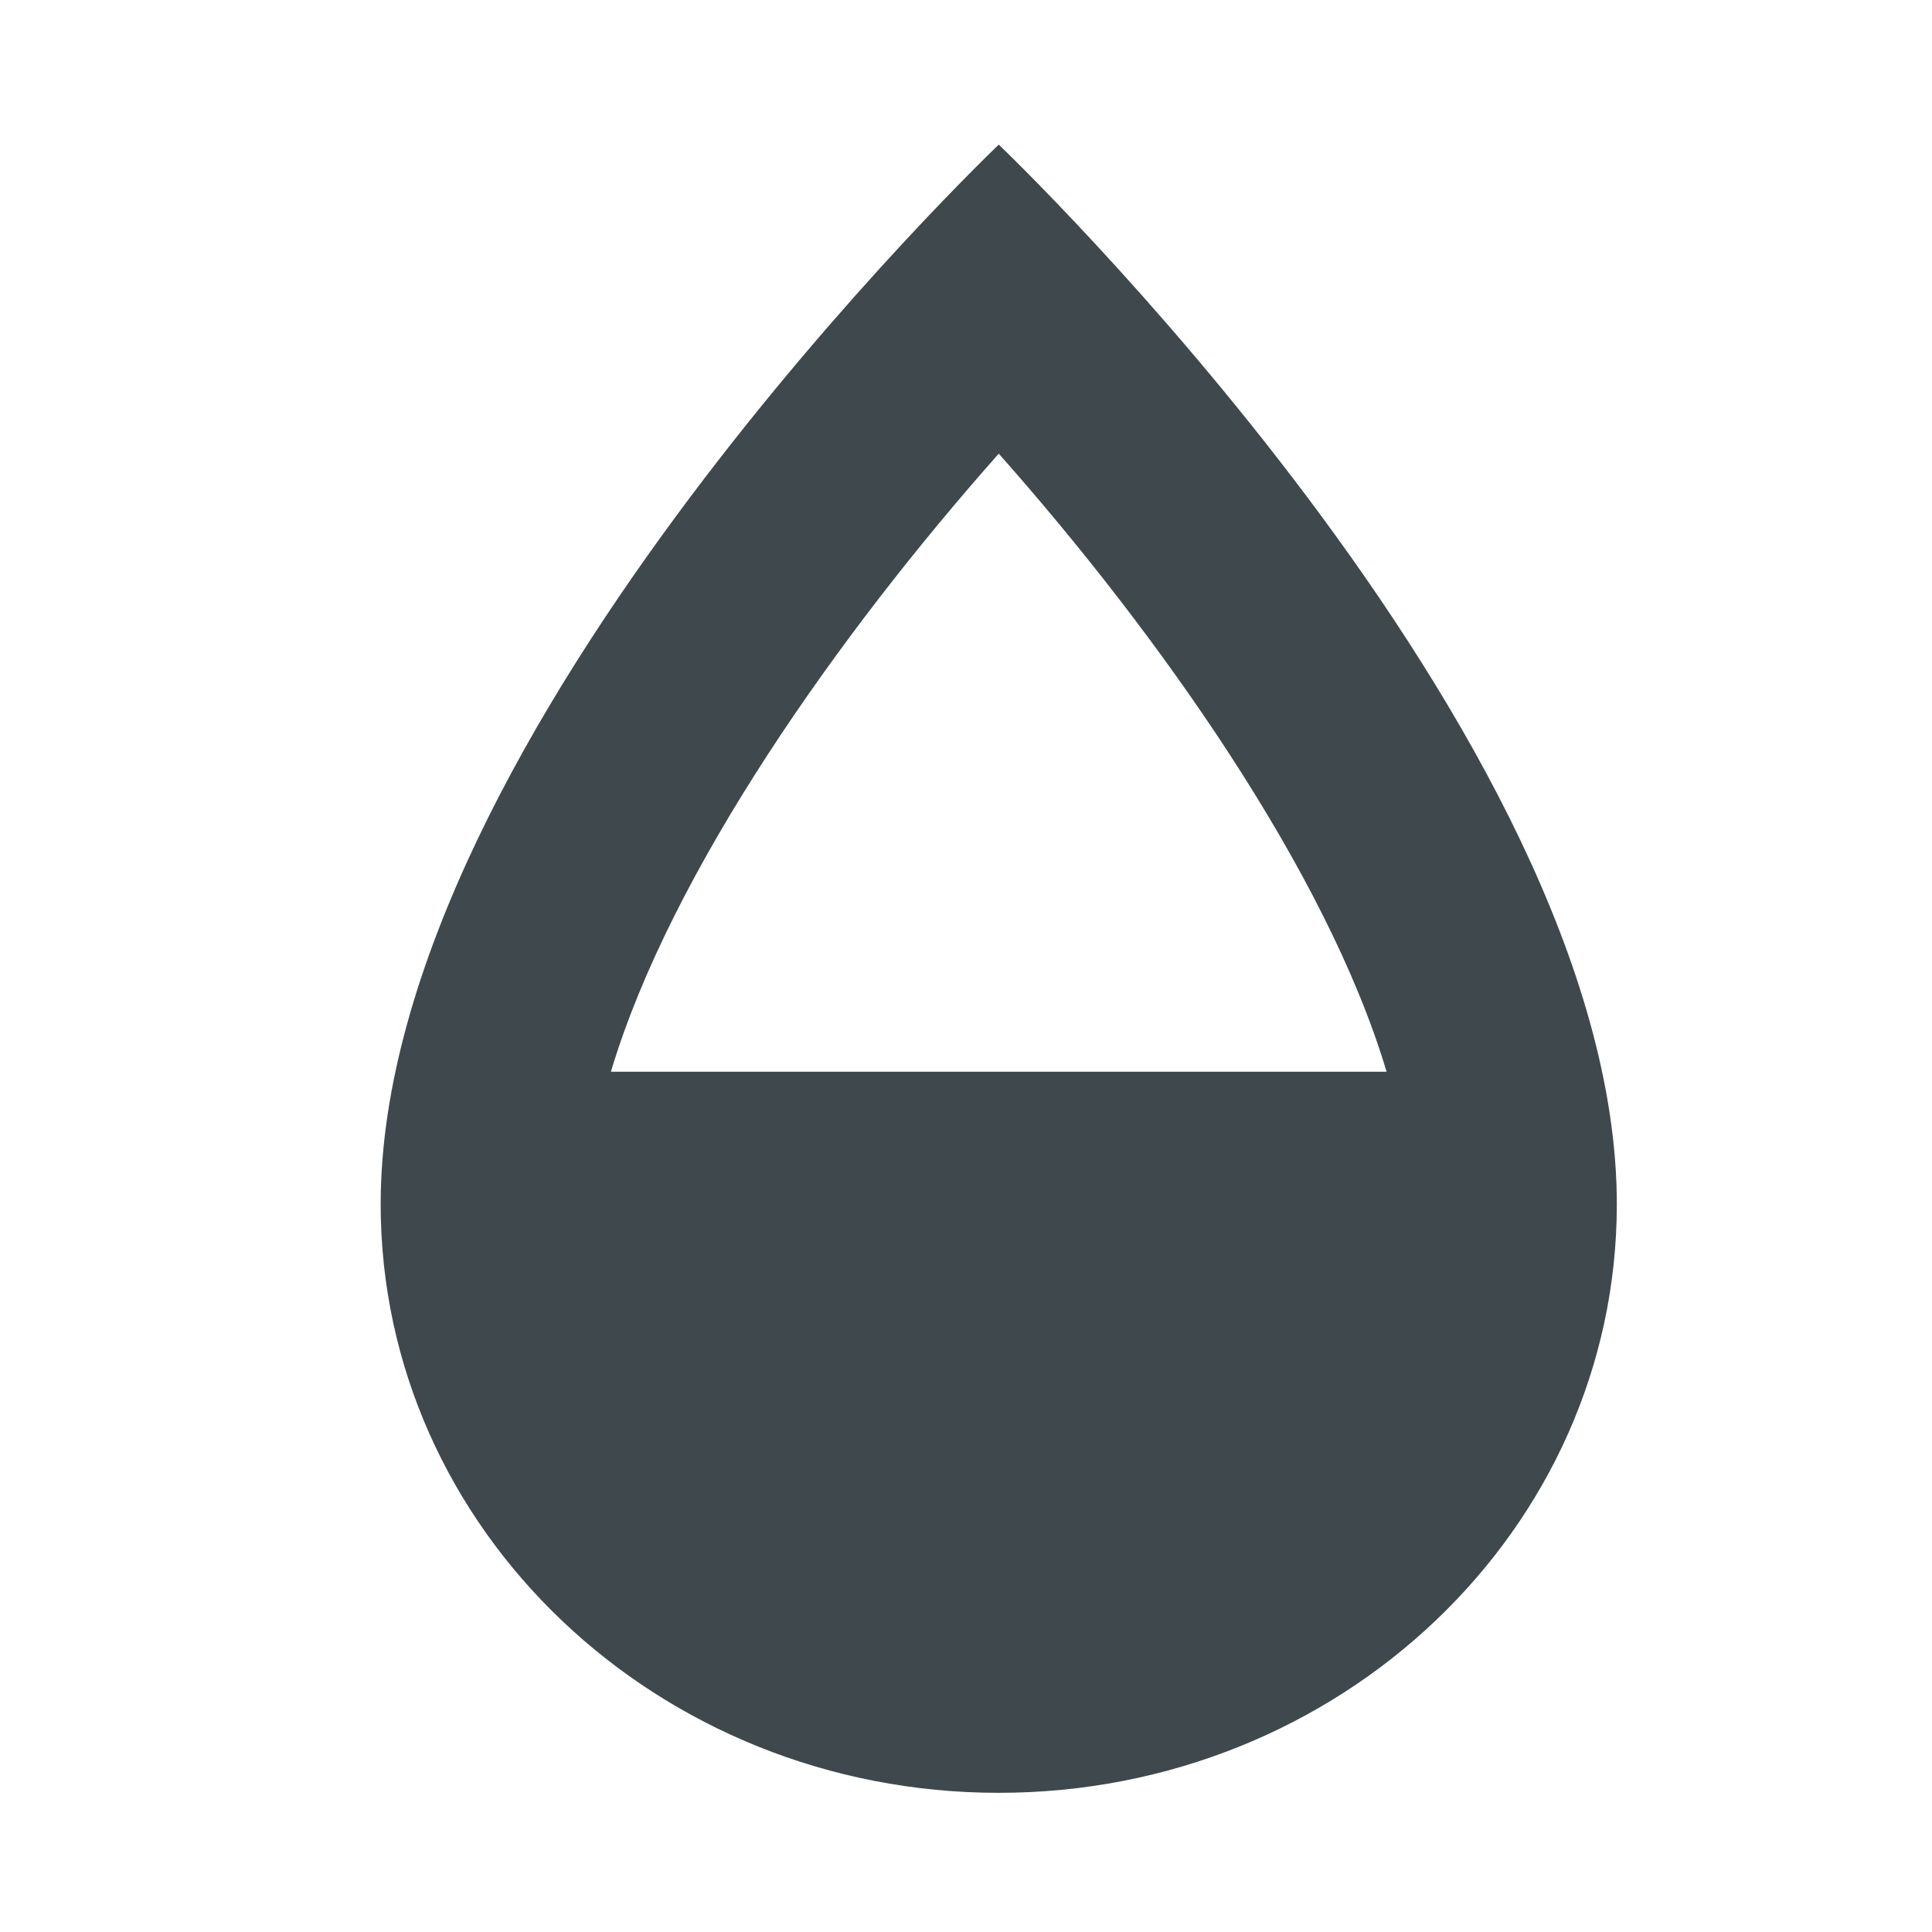
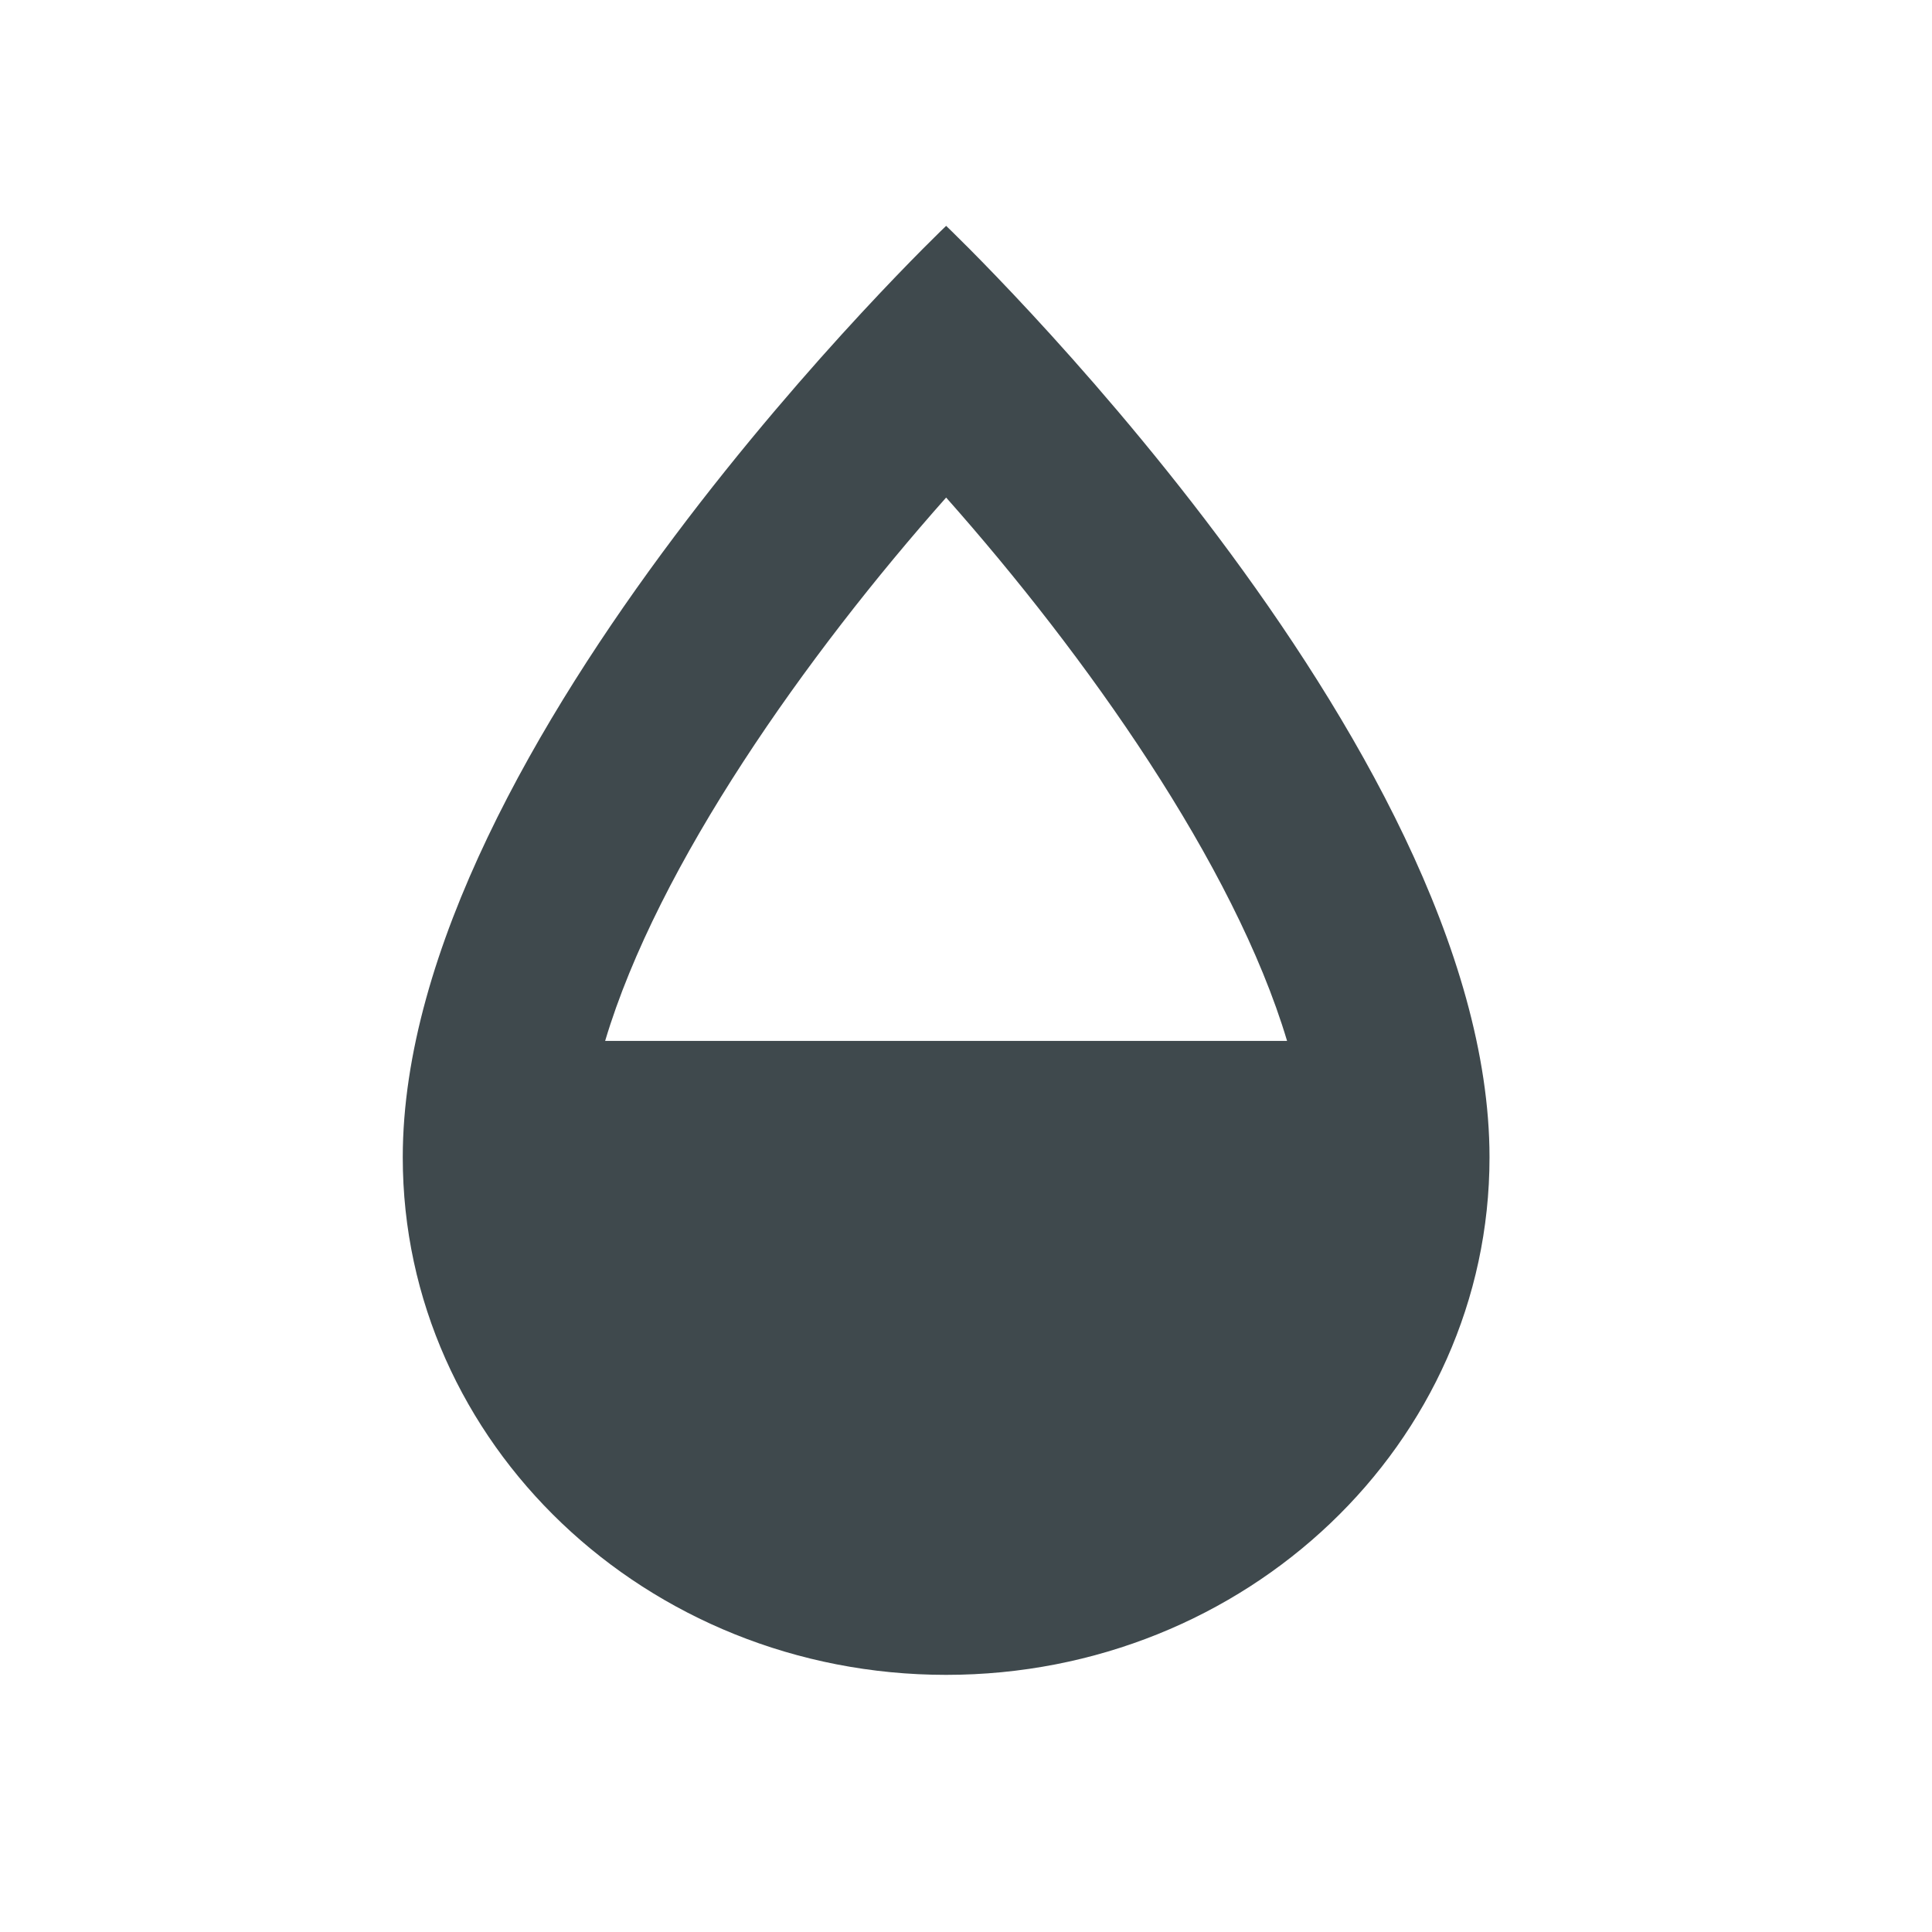
- <svg xmlns="http://www.w3.org/2000/svg" id="Capa_1" enable-background="new 0 0 488.47 488.47" height="512" viewBox="0 0 488.47 488.47" width="512" version="1.1">
-   <defs id="defs7" />
-   <path d="m 252.514,36.566 c 0,0 -156.27,148.828 -156.27,267.89 0,82.194 69.964,148.828 156.27,148.828 86.306,0 156.27,-66.634 156.27,-148.828 0,-119.061 -156.27,-267.89 -156.27,-267.89 z m 0,78.134 c 40.076,45.175 82.9,105.491 98.061,156.27 H 154.455 c 15.161,-50.779 57.984,-111.094 98.059,-156.27 z" id="path2" style="fill:#3F494D;fill-opacity:1;stroke-width:1" />
+ <svg xmlns="http://www.w3.org/2000/svg" id="Capa_1" enable-background="new 0 0 488.47 488.47" height="32px" viewBox="0 0 32 32" width="32px" version="1.1">
+   <path d="M 15.671 3.741 C 15.671 3.741 6.671 12.313 6.671 19.17 C 6.671 23.904 10.7 27.741 15.671 27.741 C 20.642 27.741 24.671 23.904 24.671 19.17 C 24.671 12.313 15.671 3.741 15.671 3.741 Z M 15.671 8.241 C 17.979 10.843 20.445 14.317 21.318 17.241 L 10.023 17.241 C 10.896 14.317 13.362 10.843 15.671 8.241 Z" id="path2" style="fill:#3F494D;fill-opacity:1;stroke-width:1" />
</svg>
